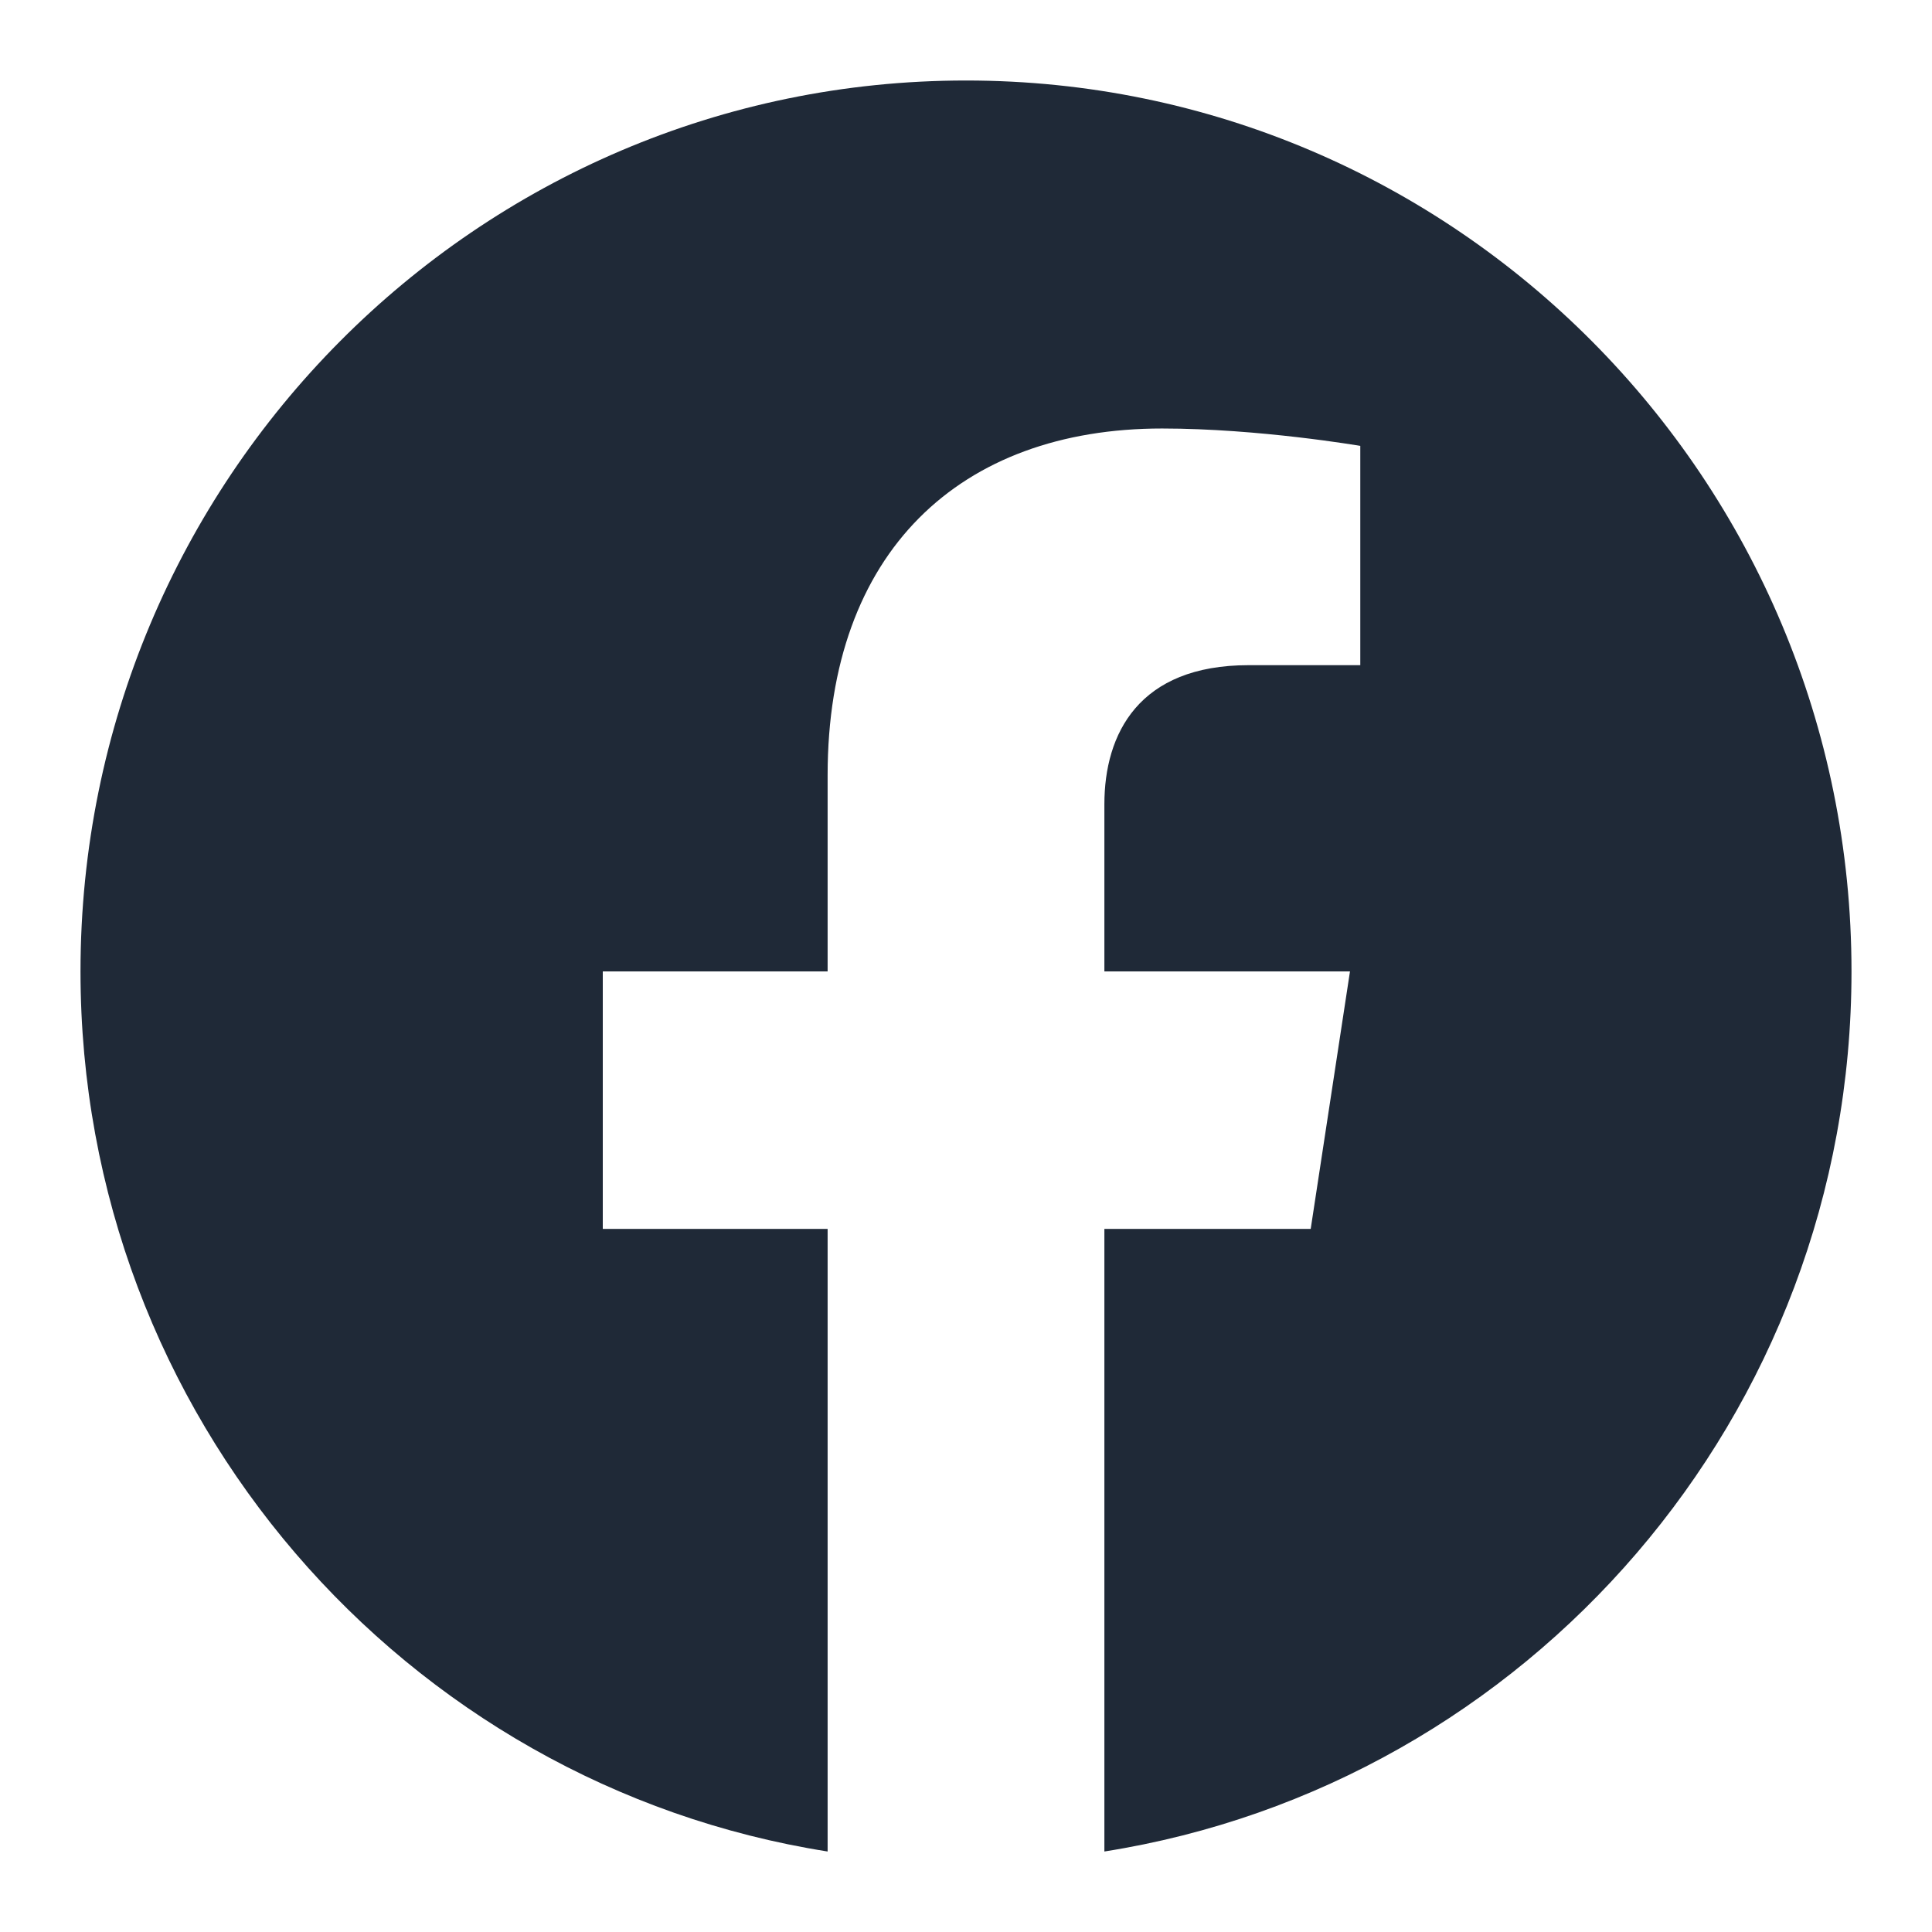
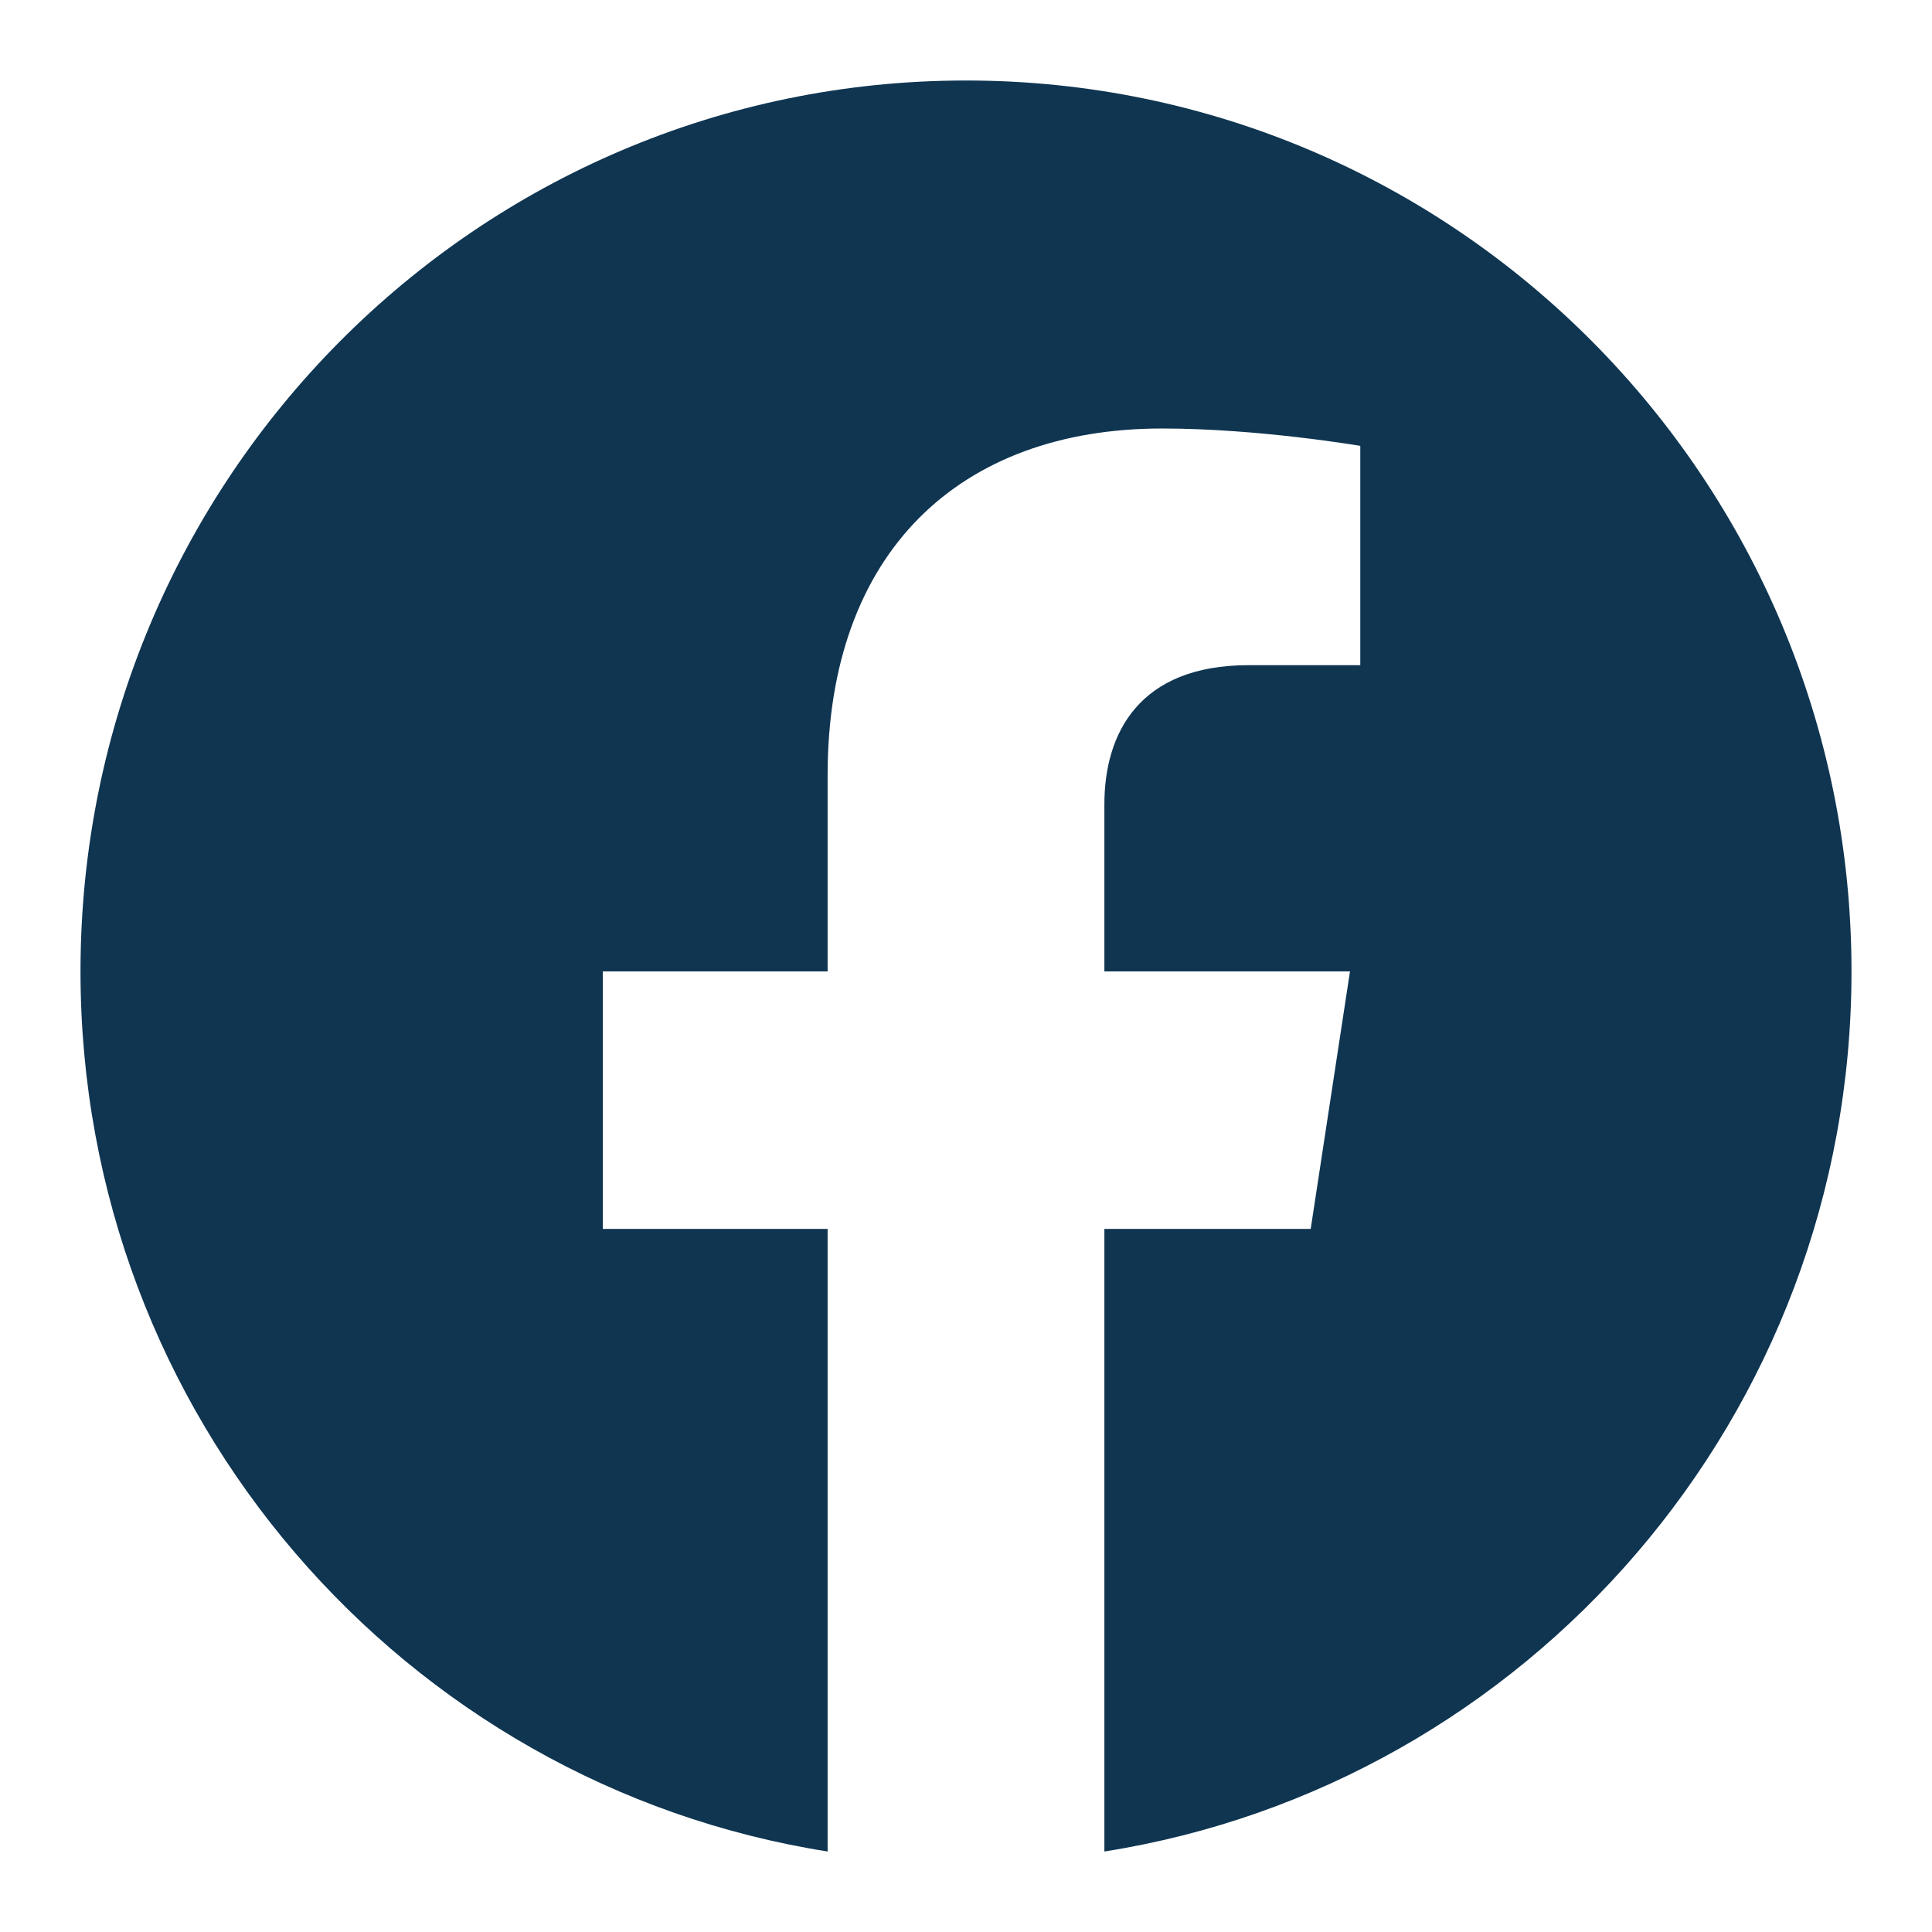
<svg xmlns="http://www.w3.org/2000/svg" width="800px" height="800px" viewBox="0 0 24 24" fill="#3b82f6">
-   <path fill-rule="evenodd" clip-rule="evenodd" d="M23 12.067C23 5.955 18.075 1 12 1C5.925 1 1 5.955 1 12.067C1 17.591 5.023 22.17 10.281 23V15.266H7.488V12.067H10.281V9.629C10.281 6.855 11.924 5.323 14.436 5.323C15.64 5.323 16.898 5.539 16.898 5.539V8.263H15.511C14.145 8.263 13.719 9.116 13.719 9.991V12.067H16.77L16.282 15.266H13.719V23C18.977 22.17 23 17.591 23 12.067Z" fill="#1f2937" />
+   <path fill-rule="evenodd" clip-rule="evenodd" d="M23 12.067C23 5.955 18.075 1 12 1C5.925 1 1 5.955 1 12.067C1 17.591 5.023 22.17 10.281 23V15.266H7.488V12.067H10.281V9.629C10.281 6.855 11.924 5.323 14.436 5.323C15.64 5.323 16.898 5.539 16.898 5.539V8.263H15.511C14.145 8.263 13.719 9.116 13.719 9.991V12.067H16.77L16.282 15.266H13.719V23C18.977 22.17 23 17.591 23 12.067Z" fill="#0f3551" />
</svg>
